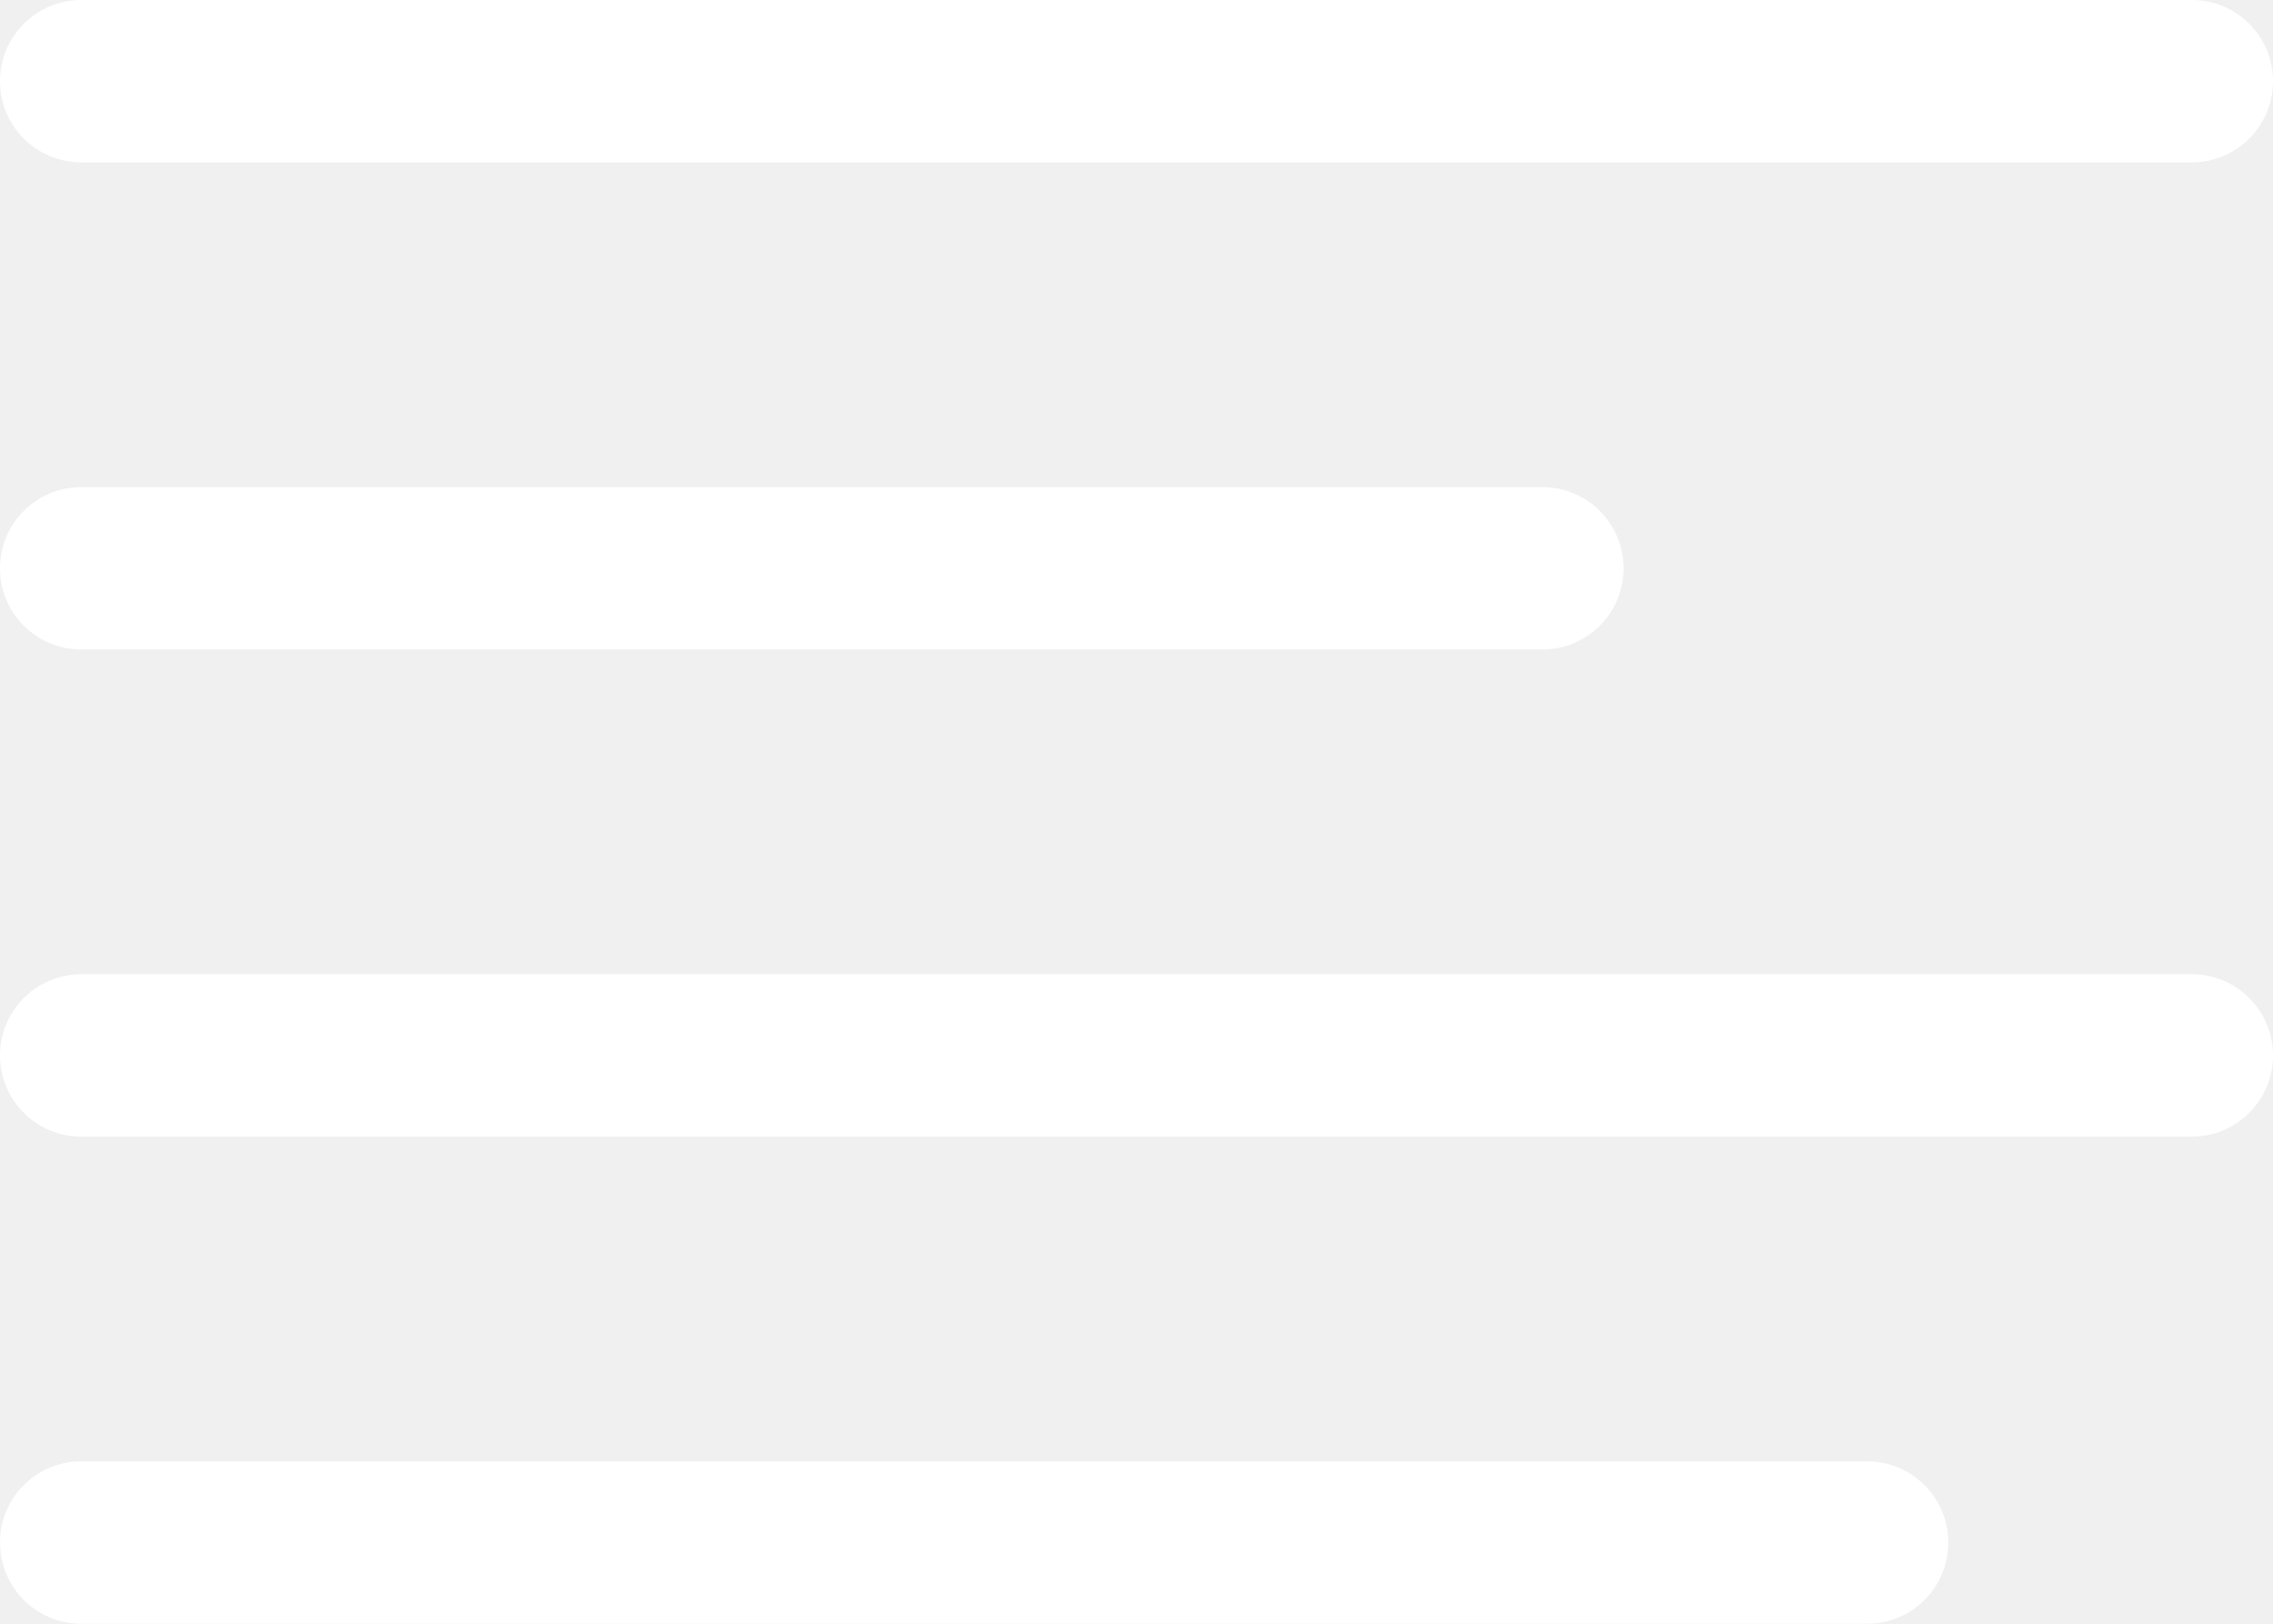
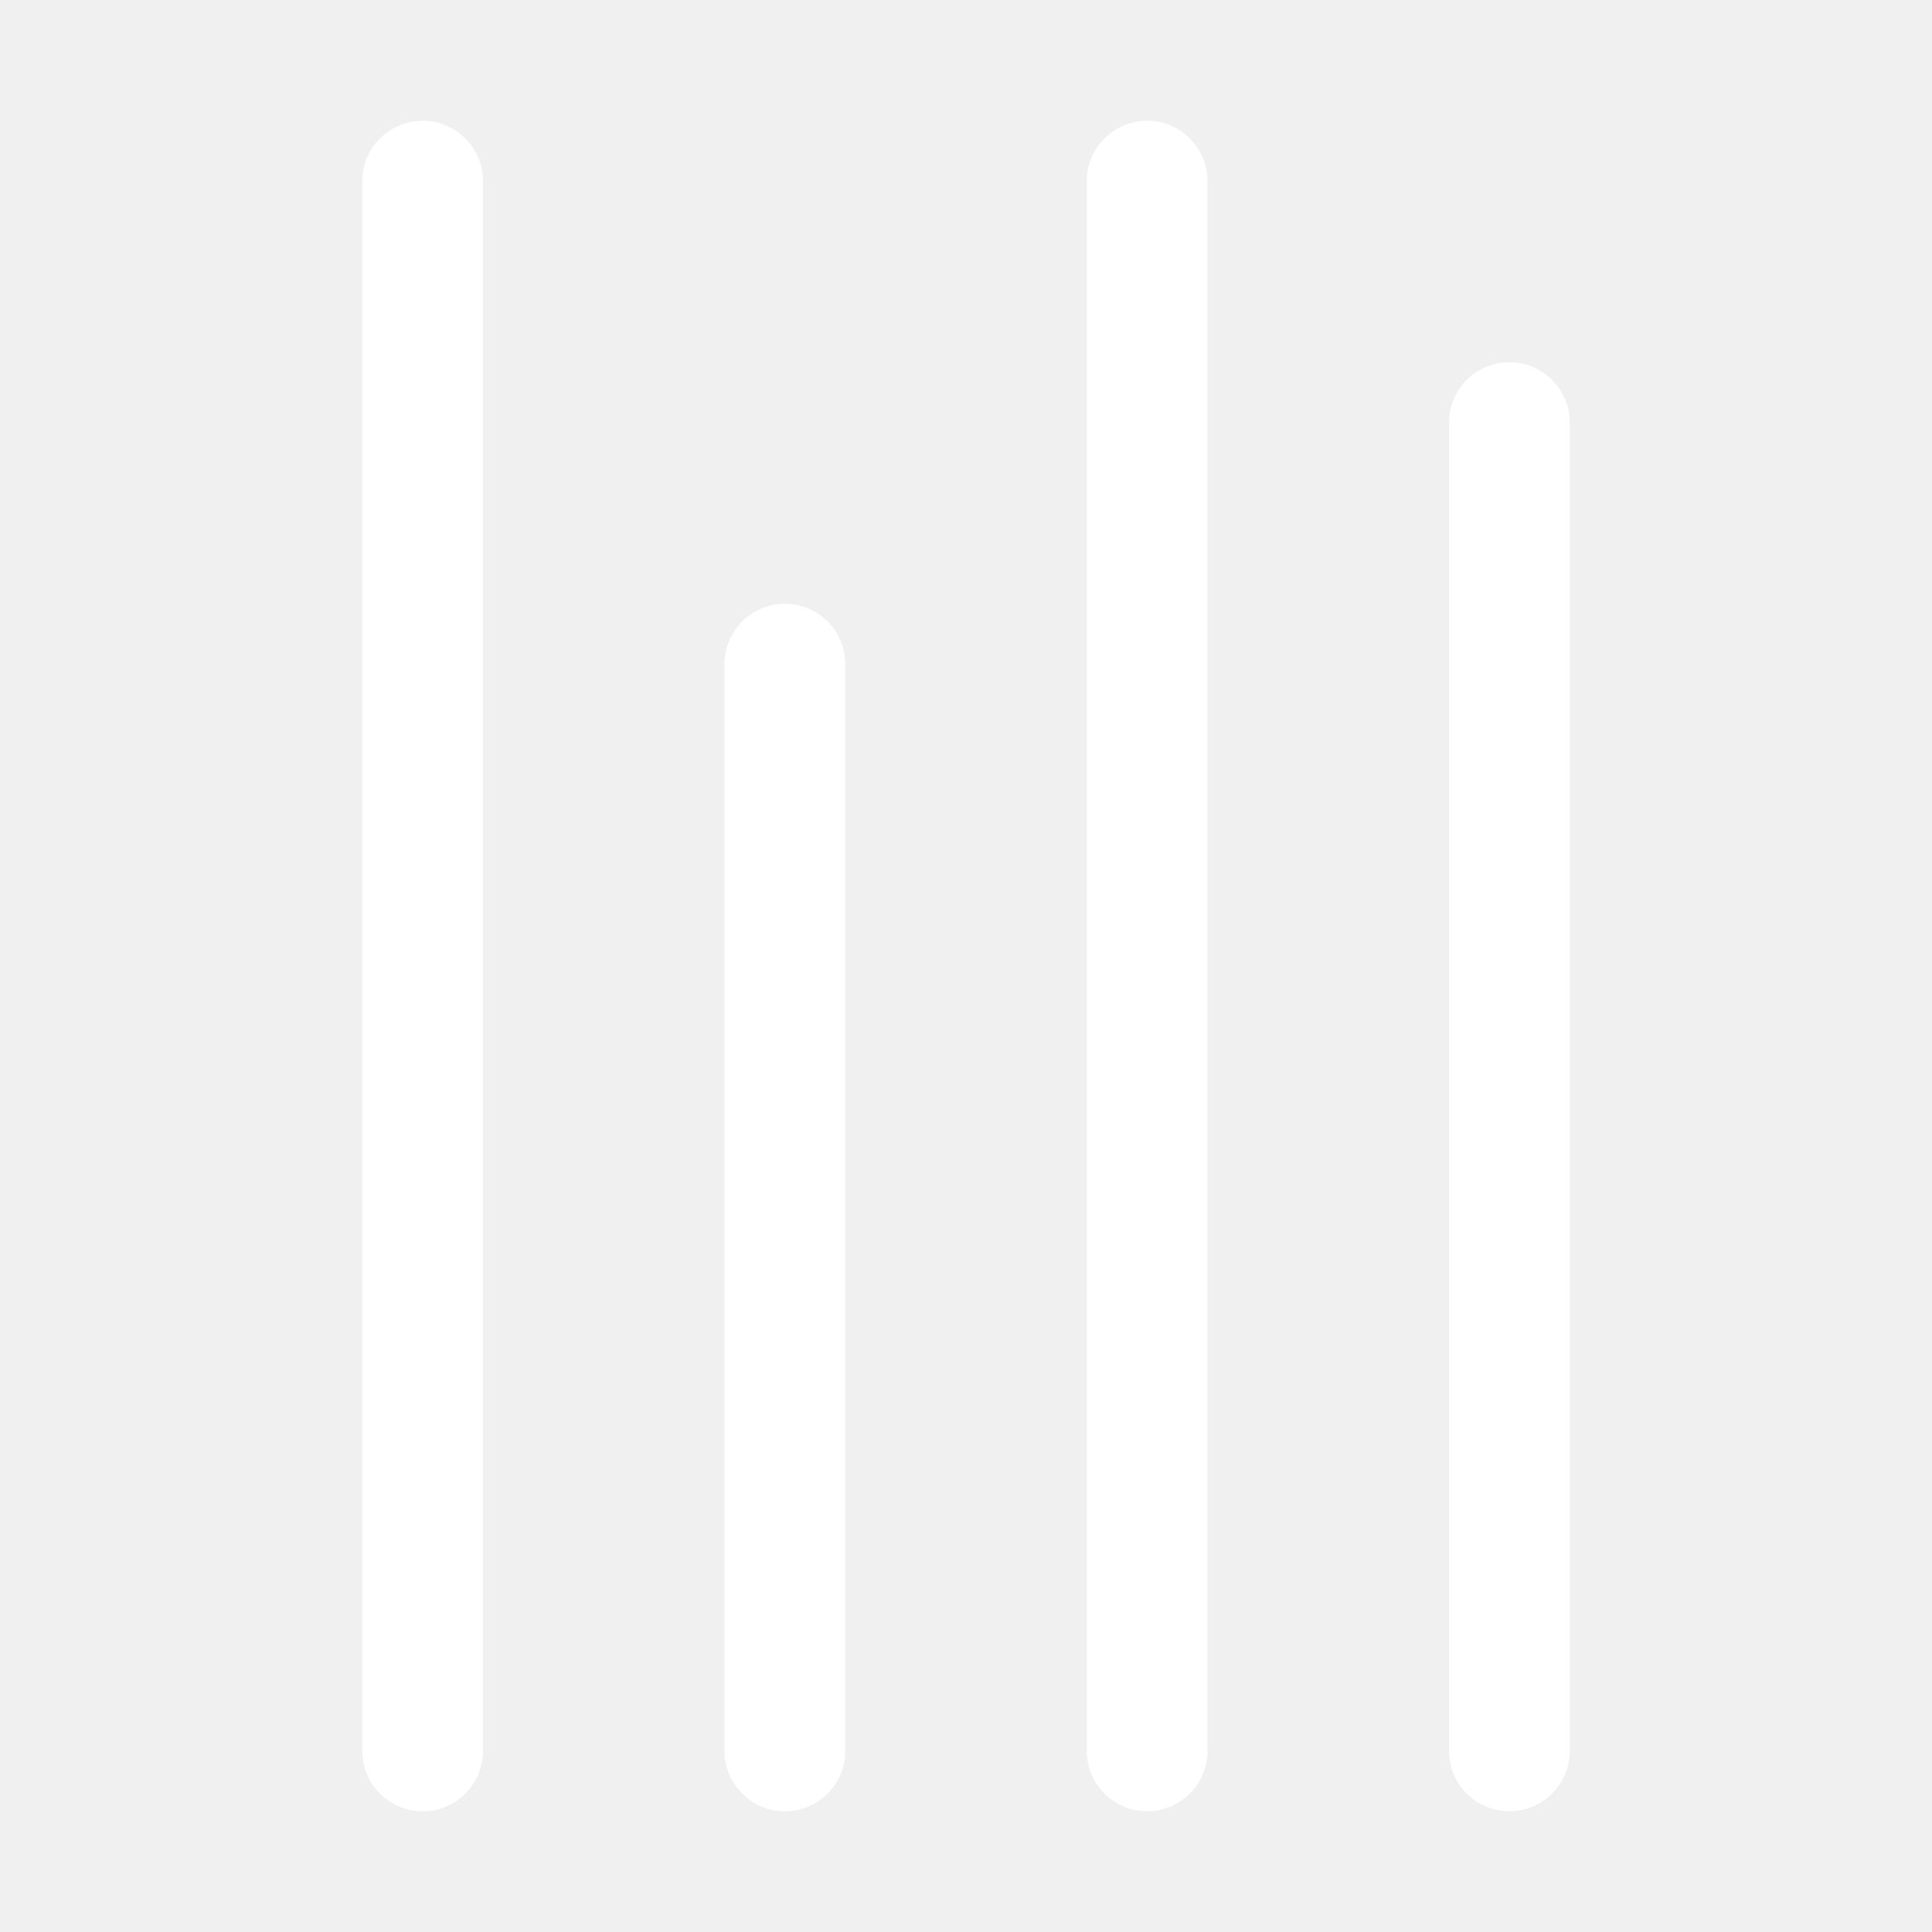
- <svg xmlns="http://www.w3.org/2000/svg" width="28" height="20" viewBox="0 0 28 20" fill="none">
-   <rect width="28" height="2" rx="1" fill="white" />
-   <rect y="12" width="28" height="2" rx="1" fill="white" />
-   <rect y="6" width="20" height="2" rx="1" fill="white" />
-   <rect y="18" width="24" height="2" rx="1" fill="white" />
+ <svg xmlns="http://www.w3.org/2000/svg" width="32" height="32" viewBox="0 0 32 32" fill="none">
+   <path d="M6 29C6 29.552 6.448 30 7 30C7.552 30 8 29.552 8 29L8 3C8 2.448 7.552 2 7 2C6.448 2 6 2.448 6 3L6 29Z" fill="white" />
+   <path d="M18 29C18 29.552 18.448 30 19 30C19.552 30 20 29.552 20 29L20 3C20 2.448 19.552 2 19 2C18.448 2 18 2.448 18 3L18 29Z" fill="white" />
+   <path d="M13 30C12.448 30 12 29.552 12 29L12 11C12 10.448 12.448 10 13 10C13.552 10 14 10.448 14 11L14 29C14 29.552 13.552 30 13 30Z" fill="white" />
+   <path d="M24 29C24 29.552 24.448 30 25 30C25.552 30 26 29.552 26 29L26 7C26 6.448 25.552 6 25 6C24.448 6 24 6.448 24 7L24 29Z" fill="white" />
</svg>
